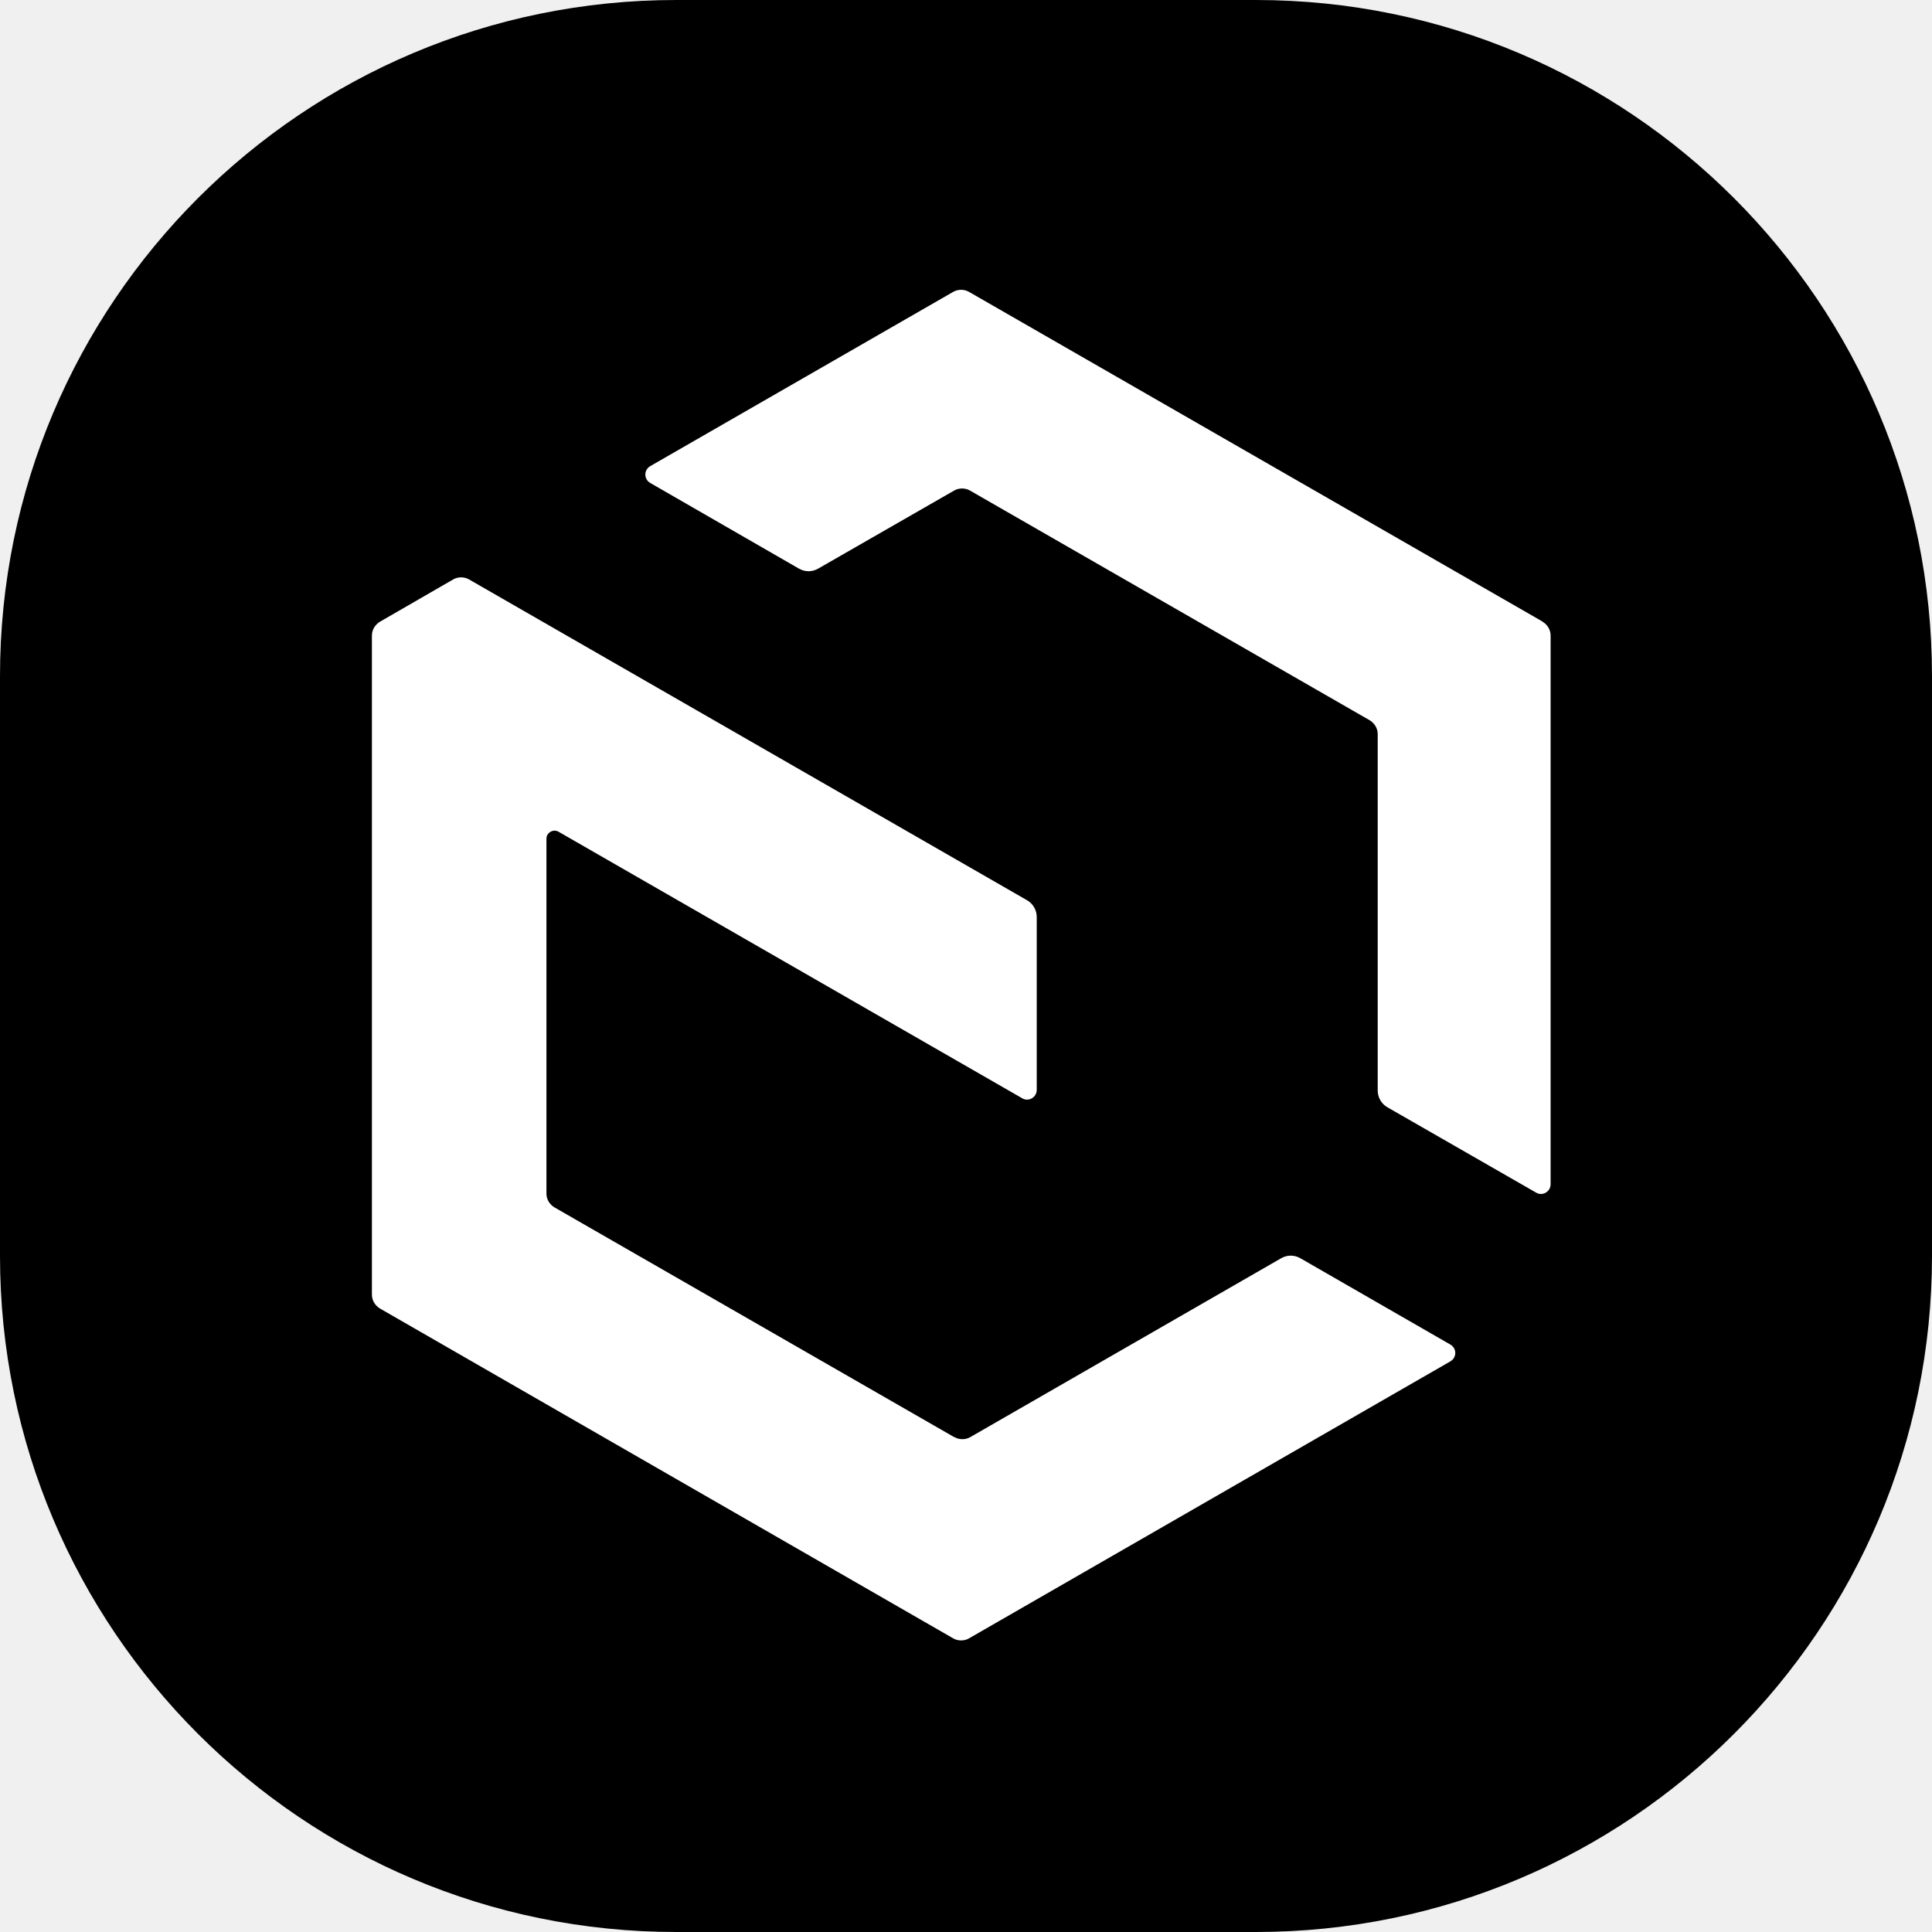
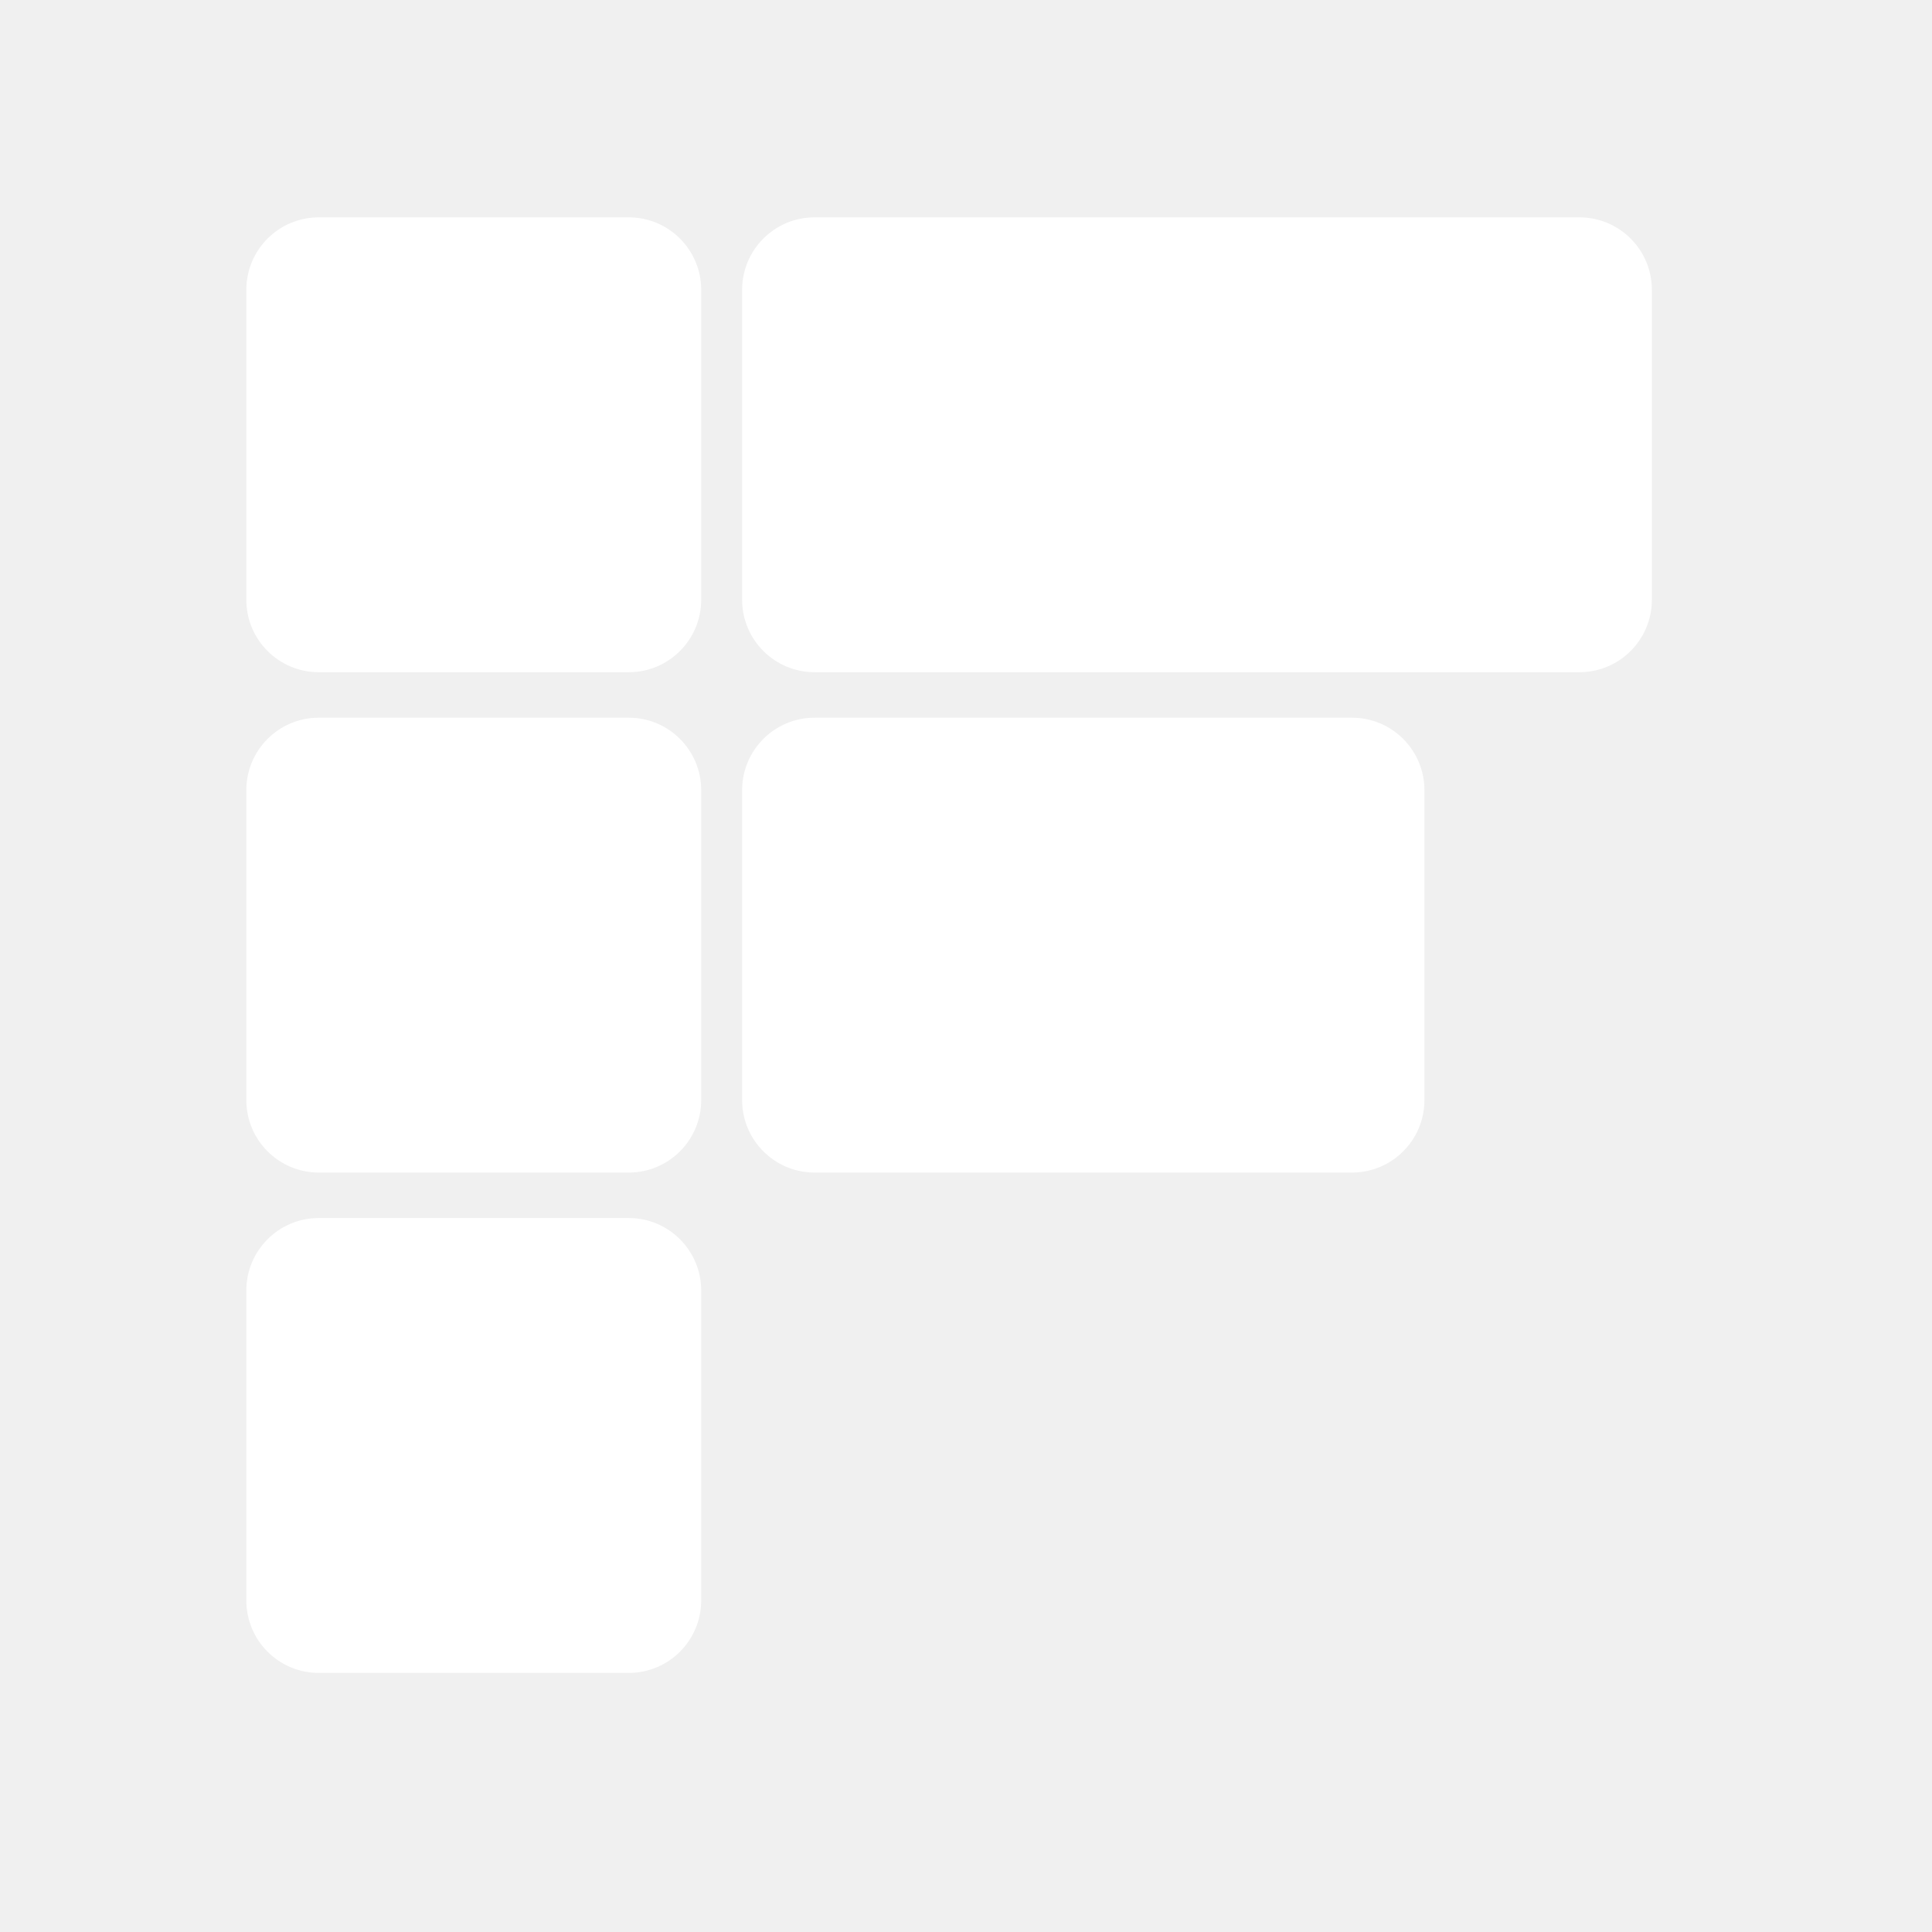
- <svg xmlns="http://www.w3.org/2000/svg" version="1.1" width="1000" height="1000">
-   <style>
-     #light-icon {
-       display: inline;
-     }
-     #dark-icon {
-       display: none;
-     }
- 
-     @media (prefers-color-scheme: dark) {
-       #light-icon {
-         display: none;
-       }
-       #dark-icon {
-         display: inline;
-       }
-     }
-   </style>
-   <g id="light-icon">
-     <svg version="1.1" width="1000" height="1000">
-       <g clip-path="url(#SvgjsClipPath1059)">
-         <rect width="1000" height="1000" fill="#000000" />
-         <g transform="matrix(5,0,0,5,192.5,150)">
-           <svg version="1.1" width="123" height="140">
-             <svg width="123" height="140" viewBox="0 0 123 140" fill="none">
-               <path d="M60.257 118.758L18.904 94.992C18.402 94.692 18.067 94.158 18.067 93.558V56.825C18.067 56.192 18.77 55.792 19.305 56.092L67.316 83.692C67.986 84.092 68.822 83.592 68.822 82.825V64.925C68.822 64.225 68.454 63.558 67.818 63.192L10.071 29.992C9.569 29.692 8.9 29.692 8.398 29.992L0.836 34.358C0.335 34.658 0 35.192 0 35.792V104.025C0 104.625 0.335 105.158 0.836 105.458L60.157 139.592C60.658 139.892 61.328 139.892 61.829 139.592L111.647 110.925C112.317 110.525 112.317 109.592 111.647 109.192L96.123 100.258C95.487 99.892 94.751 99.892 94.116 100.258L61.963 118.758C61.461 119.058 60.792 119.058 60.29 118.758H60.257Z" fill="white" />
-               <path d="M121.149 34.325L61.829 0.225C61.328 -0.075 60.658 -0.075 60.157 0.225L28.807 18.258C28.138 18.658 28.138 19.592 28.807 19.992L44.197 28.858C44.833 29.225 45.569 29.225 46.205 28.858L60.257 20.792C60.759 20.492 61.428 20.492 61.93 20.792L103.283 44.558C103.785 44.858 104.12 45.392 104.12 45.992V82.892C104.12 83.592 104.488 84.258 105.123 84.625L120.514 93.458C121.183 93.858 122.019 93.358 122.019 92.592V35.792C122.019 35.192 121.685 34.658 121.183 34.358L121.149 34.325Z" fill="white" />
-             </svg>
-           </svg>
-         </g>
-       </g>
-       <defs>
-         <clipPath id="SvgjsClipPath1059">
-           <rect width="1000" height="1000" x="0" y="0" rx="350" ry="350" />
-         </clipPath>
-       </defs>
-     </svg>
-   </g>
-   <g id="dark-icon">
-     <svg version="1.1" width="1000" height="1000">
-       <g clip-path="url(#SvgjsClipPath1060)">
-         <rect width="1000" height="1000" fill="#000000" />
-         <g transform="matrix(5,0,0,5,192.5,150)">
-           <svg version="1.1" width="123" height="140">
-             <svg width="123" height="140" viewBox="0 0 123 140" fill="none">
-               <path d="M60.257 118.758L18.904 94.992C18.402 94.692 18.067 94.158 18.067 93.558V56.825C18.067 56.192 18.77 55.792 19.305 56.092L67.316 83.692C67.986 84.092 68.822 83.592 68.822 82.825V64.925C68.822 64.225 68.454 63.558 67.818 63.192L10.071 29.992C9.569 29.692 8.9 29.692 8.398 29.992L0.836 34.358C0.335 34.658 0 35.192 0 35.792V104.025C0 104.625 0.335 105.158 0.836 105.458L60.157 139.592C60.658 139.892 61.328 139.892 61.829 139.592L111.647 110.925C112.317 110.525 112.317 109.592 111.647 109.192L96.123 100.258C95.487 99.892 94.751 99.892 94.116 100.258L61.963 118.758C61.461 119.058 60.792 119.058 60.29 118.758H60.257Z" fill="white" />
-               <path d="M121.149 34.325L61.829 0.225C61.328 -0.075 60.658 -0.075 60.157 0.225L28.807 18.258C28.138 18.658 28.138 19.592 28.807 19.992L44.197 28.858C44.833 29.225 45.569 29.225 46.205 28.858L60.257 20.792C60.759 20.492 61.428 20.492 61.93 20.792L103.283 44.558C103.785 44.858 104.12 45.392 104.12 45.992V82.892C104.12 83.592 104.488 84.258 105.123 84.625L120.514 93.458C121.183 93.858 122.019 93.358 122.019 92.592V35.792C122.019 35.192 121.685 34.658 121.183 34.358L121.149 34.325Z" fill="white" />
-             </svg>
-           </svg>
-         </g>
-       </g>
-       <defs>
-         <clipPath id="SvgjsClipPath1060">
-           <rect width="1000" height="1000" x="0" y="0" rx="350" ry="350" />
-         </clipPath>
-       </defs>
-     </svg>
-   </g>
+ <svg xmlns="http://www.w3.org/2000/svg" width="400" height="400" viewBox="0 0 400 400" fill="none">
+   <rect x="51" y="45" width="94.175" height="94.175" rx="15" fill="white" />
+   <rect x="153.65" y="45" width="188.35" height="94.175" rx="15" fill="white" />
+   <rect x="51" y="148.592" width="94.175" height="94.175" rx="15" fill="white" />
+   <rect x="153.65" y="148.592" width="141.262" height="94.175" rx="15" fill="white" />
+   <rect x="51" y="252.184" width="94.175" height="94.175" rx="15" fill="white" />
</svg>
